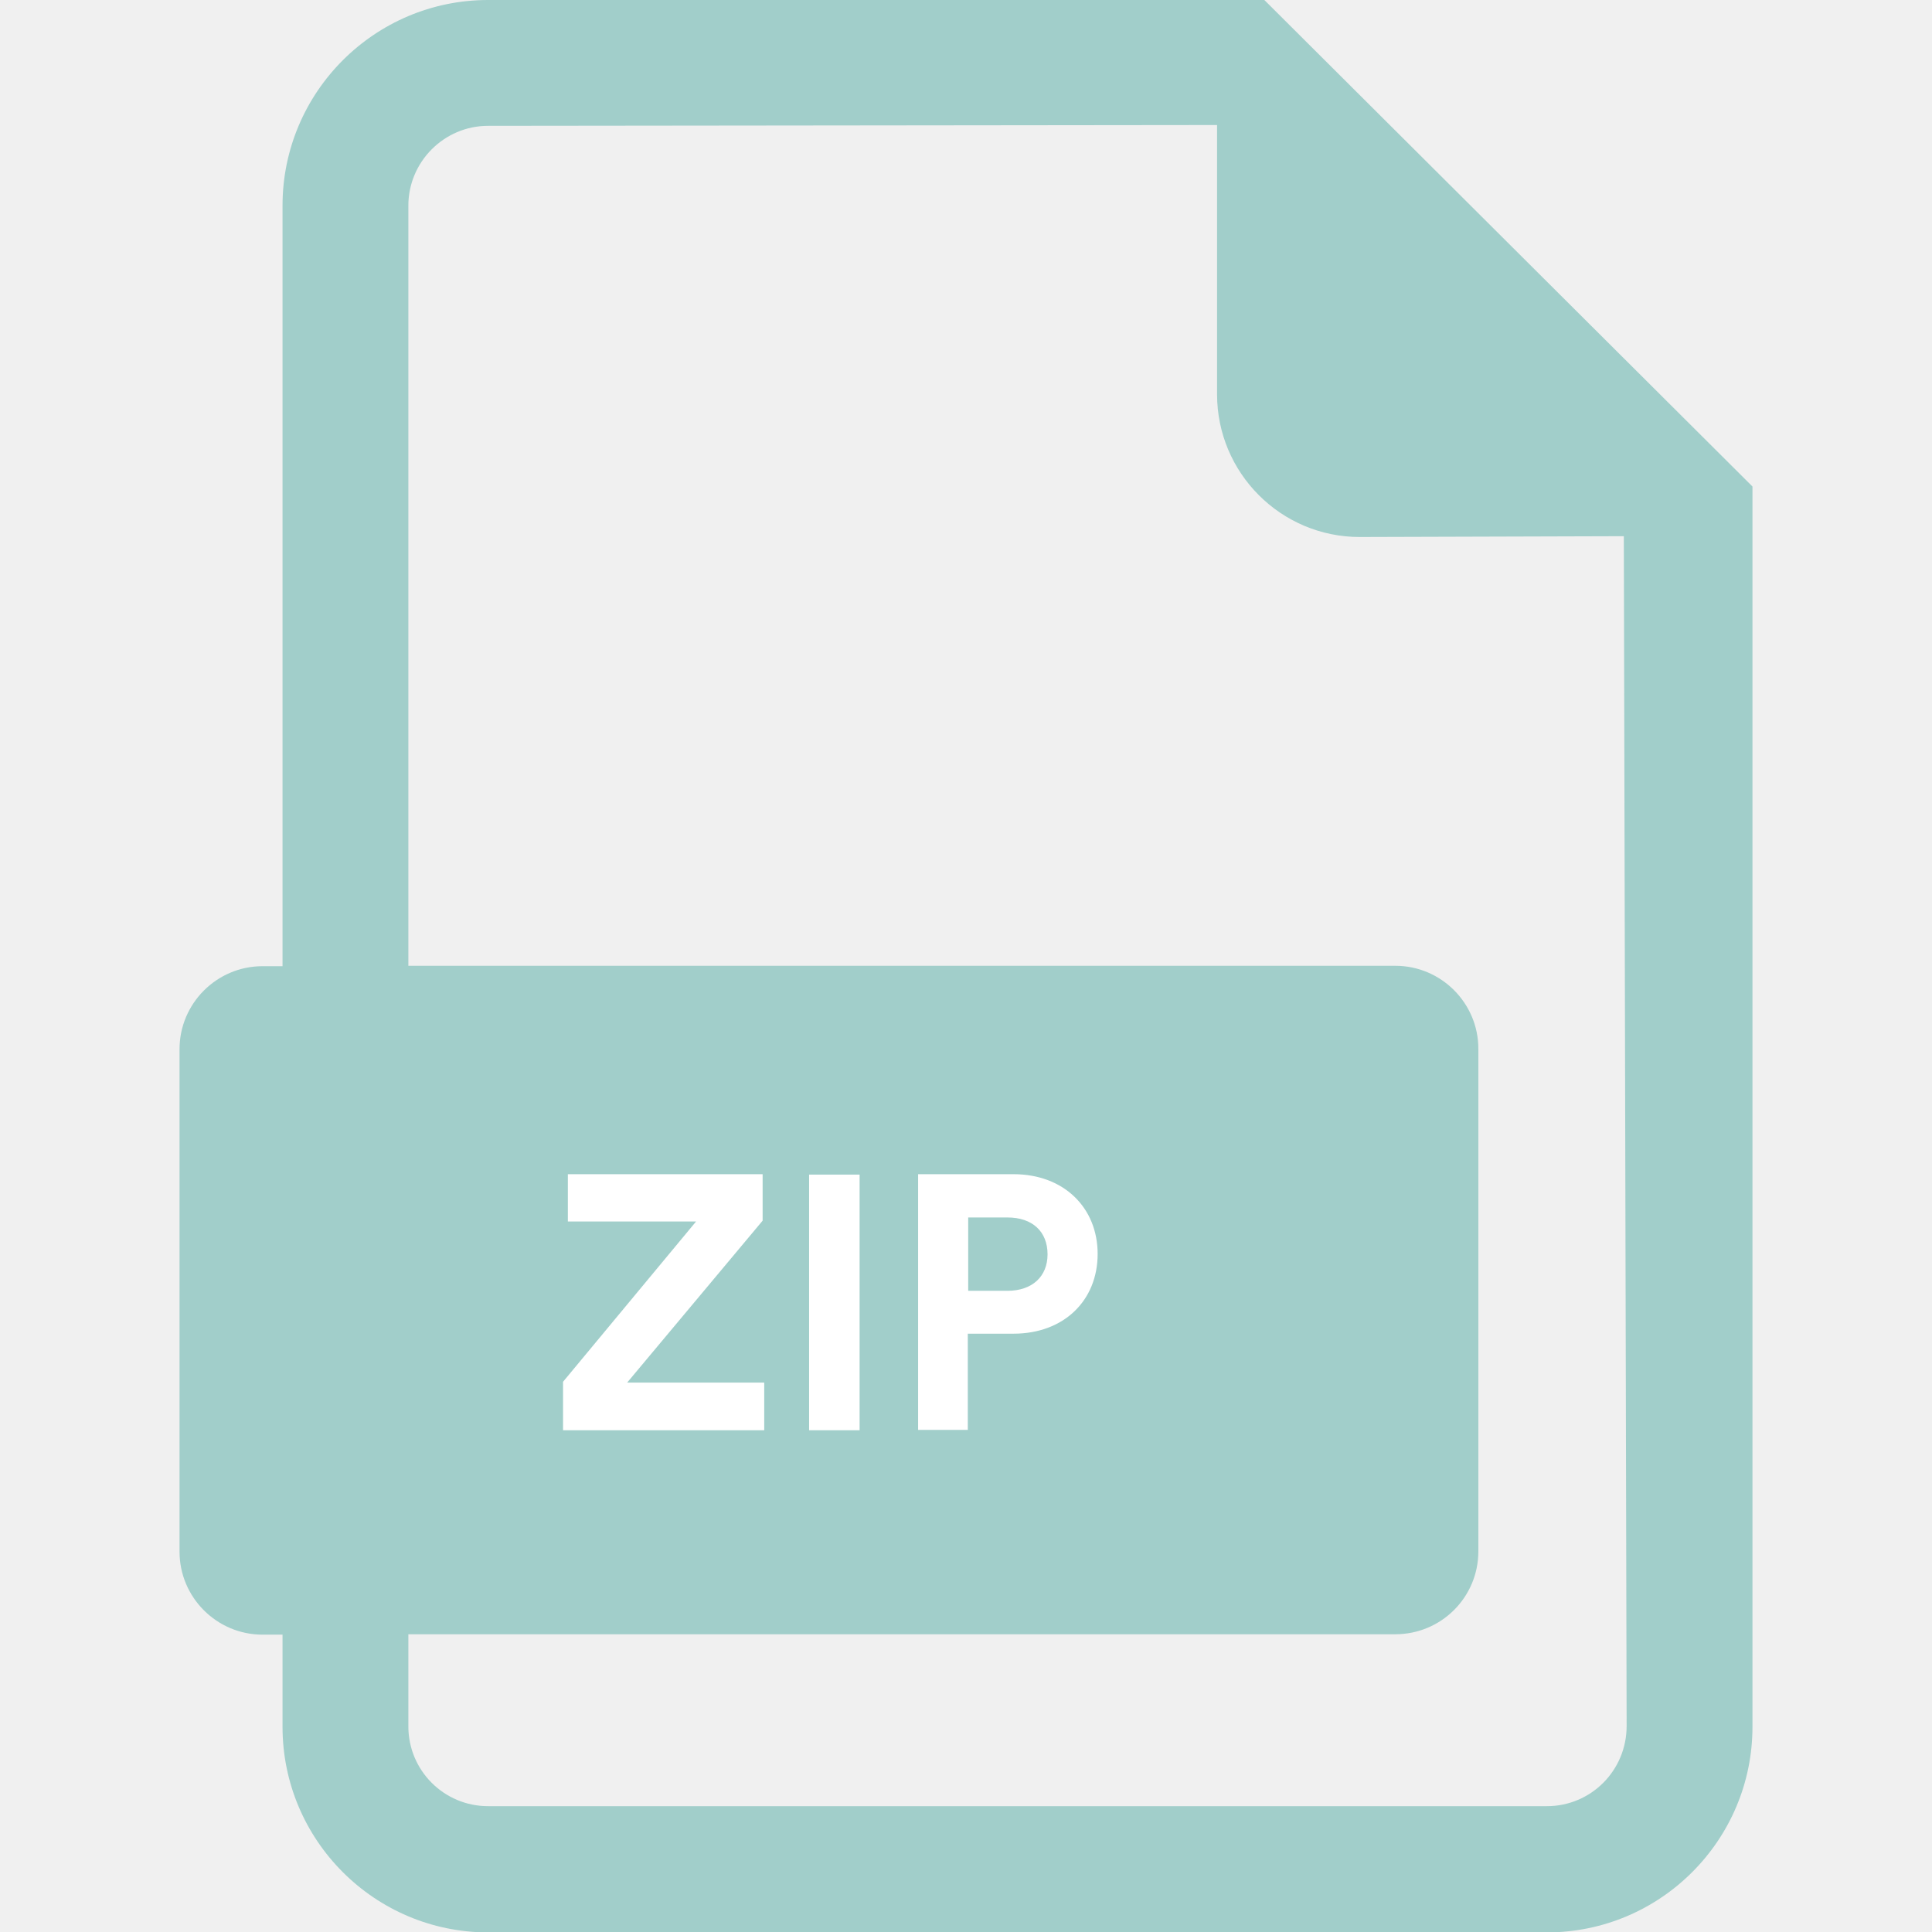
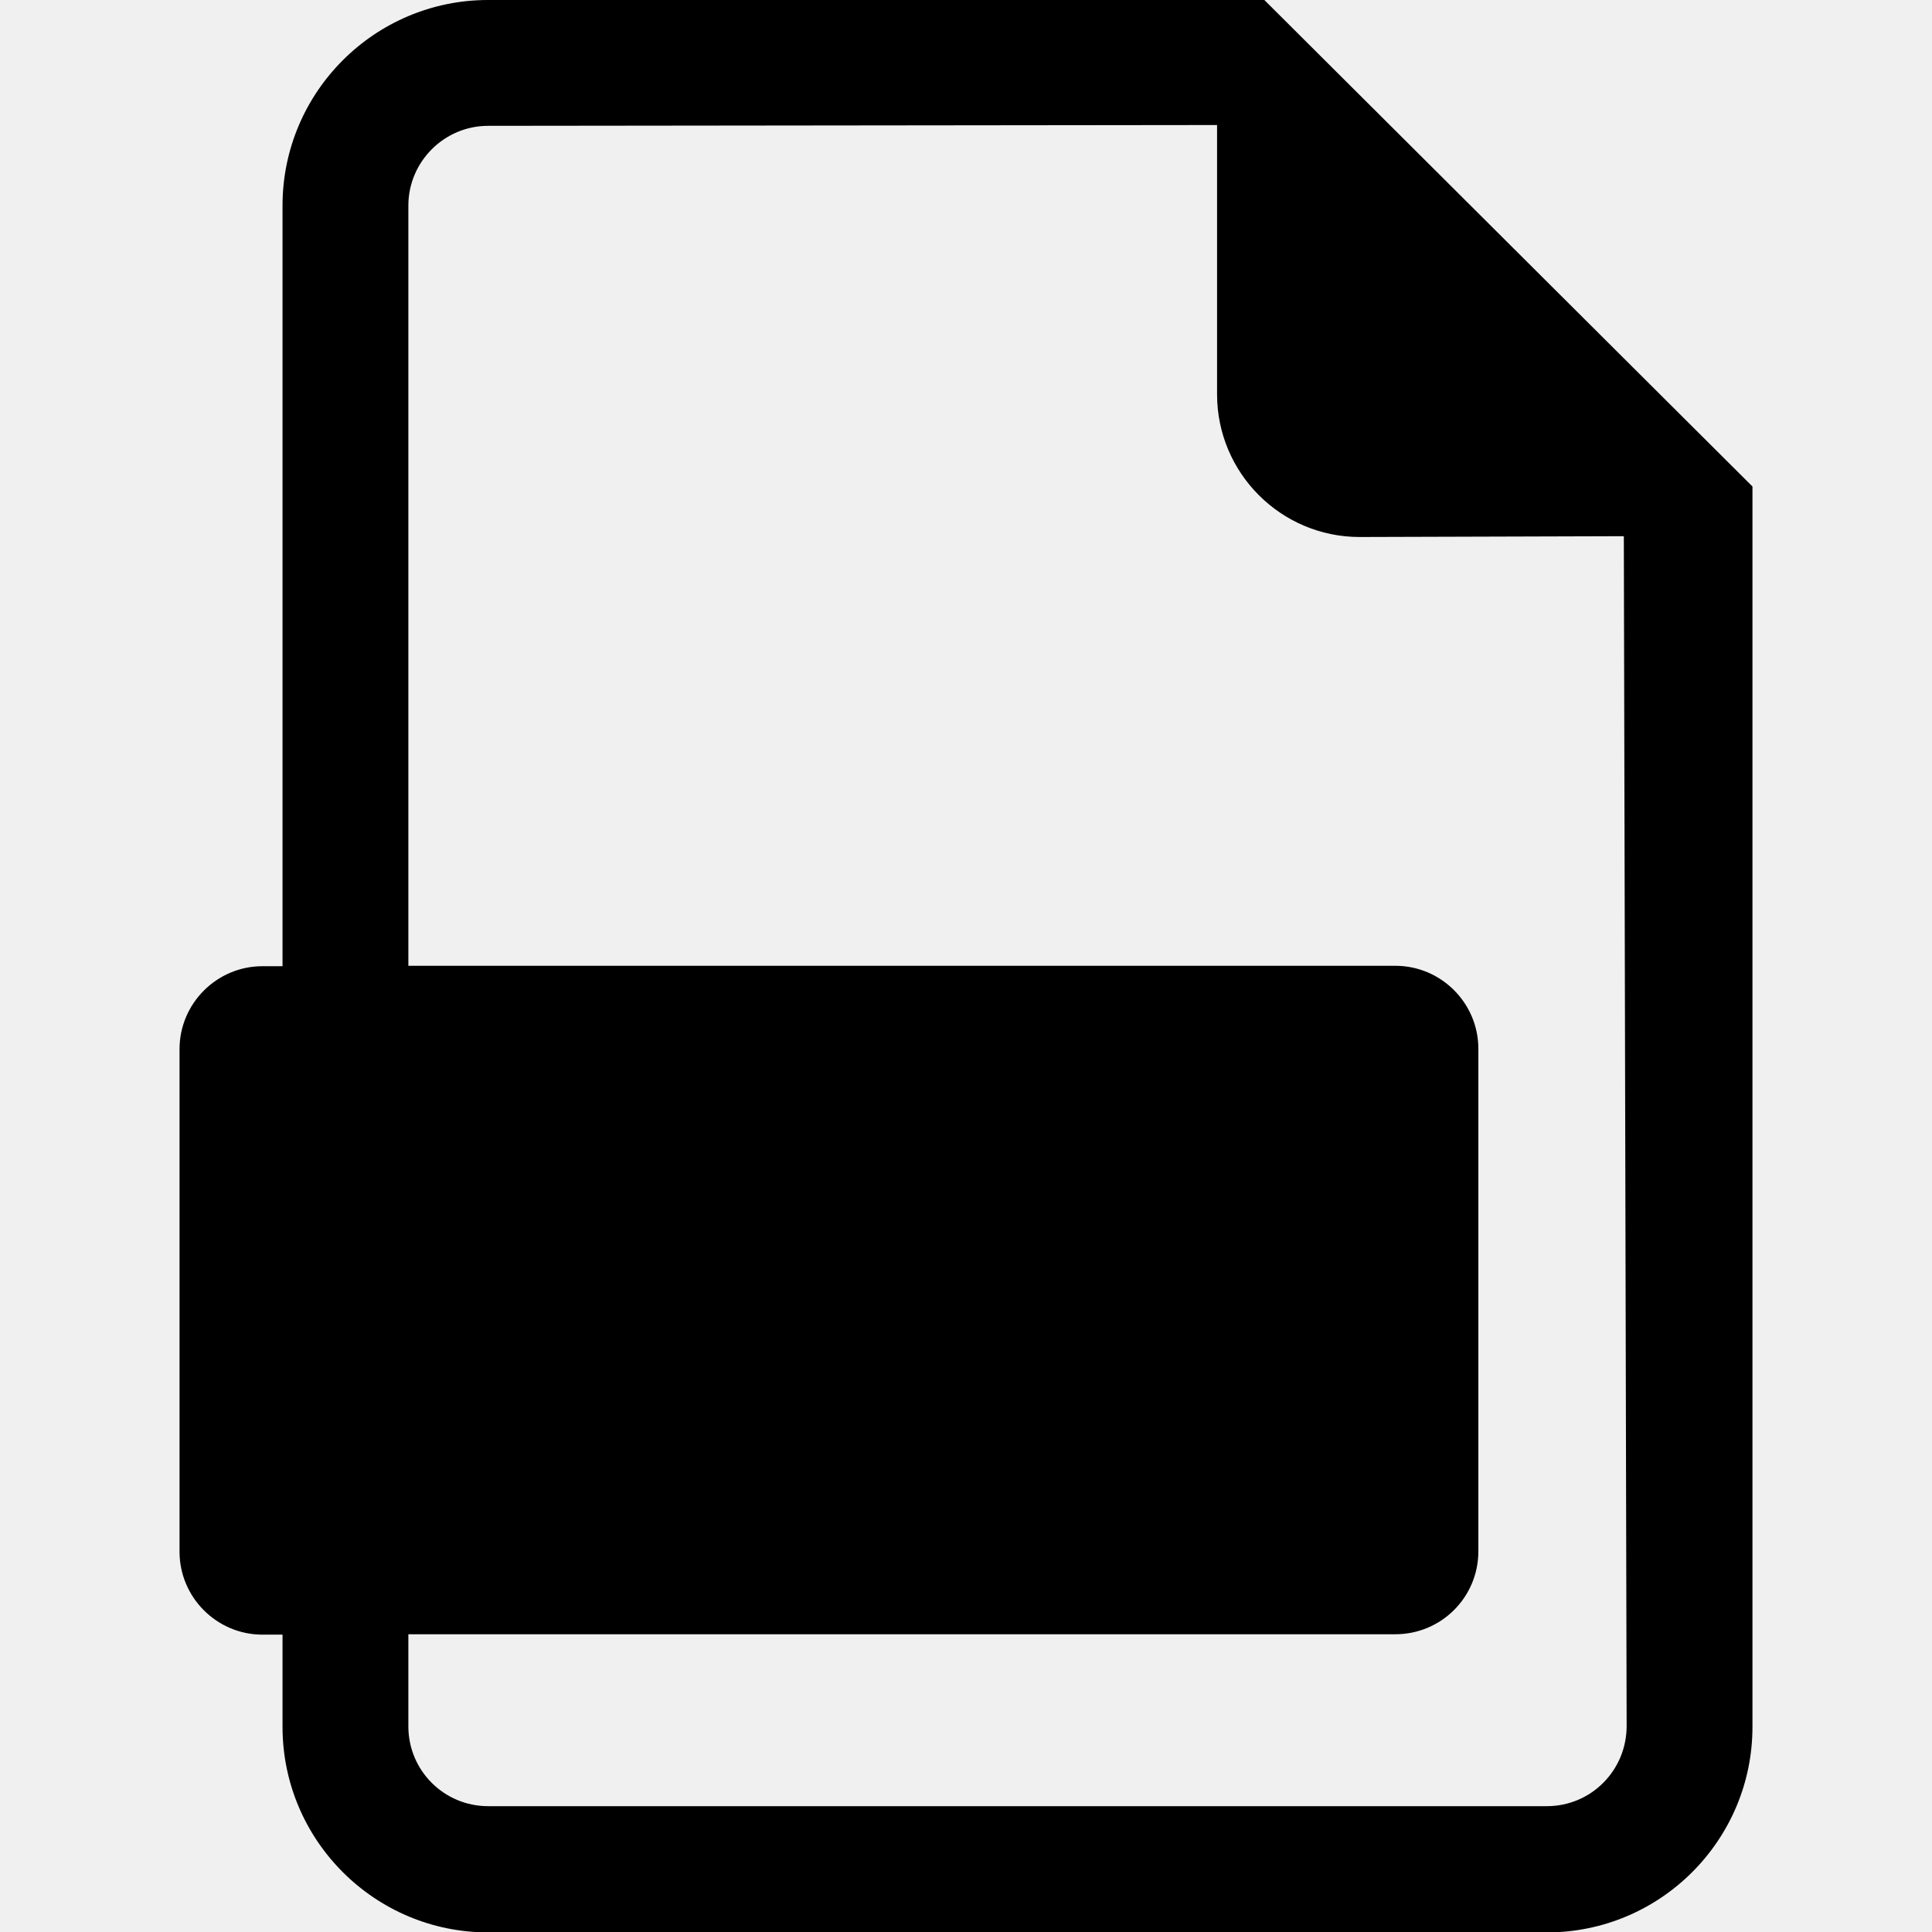
<svg xmlns="http://www.w3.org/2000/svg" id="Capa_1" viewBox="0 0 482.1 482.1">
-   <style>.st0{fill:#a1ceca}</style>
+   <style />
  <path d="M142 310.2c0-8-5.6-12.8-15.4-12.8-4 0-6.7.4-8.1.8v25.7c1.7.4 3.7.5 6.6.5 10.5 0 16.9-5.3 16.9-14.2zm60.7-12.5c-4.4 0-7.2.4-8.9.8v56.9c1.7.4 4.4.4 6.8.4 17.8.1 29.4-9.7 29.4-30.4.2-18.2-10.4-27.7-27.3-27.7z" />
-   <path class="st0" d="M315.5 0H121.8C93.5 0 70.5 23 70.5 51.3v189.8h-5c-11.4 0-20.7 9.3-20.7 20.7v125.4c0 11.4 9.3 20.7 20.7 20.7h5v23c0 28.3 23 51.3 51.3 51.3H386c28.3 0 51.3-23 51.3-51.3V121.4L315.5 0zM99.1 284.4c6.1-1 14.6-1.8 26.6-1.8 12.1 0 20.8 2.3 26.6 7 5.5 4.4 9.3 11.6 9.3 20.1 0 8.5-2.8 15.7-8 20.6-6.7 6.3-16.6 9.2-28.3 9.2-2.6 0-4.9-.1-6.7-.4v31.1H99.1v-85.8zM386 450.7H121.8c-11 0-19.9-8.9-19.9-19.9v-23h246.3c11.4 0 20.7-9.2 20.7-20.7V261.7c0-11.4-9.3-20.7-20.7-20.7H101.9V51.3c0-10.9 8.9-19.9 19.9-19.9l181.9-.2v67.2c0 19.6 15.9 35.6 35.6 35.6l65.9-.2.7 296.9c0 11.1-8.9 20-19.9 20zm-211.9-80.9v-85.4c7.2-1.1 16.6-1.8 26.6-1.8 16.5 0 27.2 3 35.6 9.3 9 6.7 14.7 17.4 14.7 32.8 0 16.6-6.1 28.1-14.5 35.2-9.2 7.6-23.1 11.2-40.1 11.2-10.2 0-17.4-.7-22.3-1.3zm140.8-50.6v16h-31.2v35H264v-87h53.2v16.1h-33.4v19.9h31.1z" />
-   <path class="st0" d="M80 267.9h259v118H80z" />
-   <path d="M140.5 356.9v-12.1l33.2-40h-32V293h48.6v11.6L156.5 345h34.2v11.9h-50.2zm61.4 0v-63.8h12.6v63.8h-12.6zm39.6-24.1v24h-12.4V293h23.8c12.6 0 21 8.4 21 19.9 0 11.6-8.4 19.9-21 19.9h-11.4zm9.9-10.7c6.2 0 10-3.6 10-9.1 0-5.7-3.8-9.2-10-9.2h-9.8v18.3h9.8z" fill="#fff" />
+   <path d="M315.5 0H121.8C93.5 0 70.5 23 70.5 51.3v189.8h-5c-11.4 0-20.7 9.3-20.7 20.7v125.4c0 11.4 9.3 20.7 20.7 20.7h5v23c0 28.3 23 51.3 51.3 51.3H386c28.3 0 51.3-23 51.3-51.3V121.4L315.5 0zM99.1 284.4c6.1-1 14.6-1.8 26.6-1.8 12.1 0 20.8 2.3 26.6 7 5.5 4.4 9.3 11.6 9.3 20.1 0 8.5-2.8 15.7-8 20.6-6.7 6.3-16.6 9.2-28.3 9.2-2.6 0-4.9-.1-6.7-.4v31.1H99.1v-85.8zM386 450.7H121.8c-11 0-19.9-8.9-19.9-19.9v-23h246.3c11.4 0 20.7-9.2 20.7-20.7V261.7c0-11.4-9.3-20.7-20.7-20.7H101.9V51.3c0-10.9 8.9-19.9 19.9-19.9l181.9-.2v67.2c0 19.6 15.9 35.6 35.6 35.6l65.9-.2.7 296.9c0 11.1-8.9 20-19.9 20zm-211.9-80.9v-85.4c7.2-1.1 16.6-1.8 26.6-1.8 16.5 0 27.2 3 35.6 9.3 9 6.7 14.7 17.4 14.7 32.8 0 16.6-6.1 28.1-14.5 35.2-9.2 7.6-23.1 11.2-40.1 11.2-10.2 0-17.4-.7-22.3-1.3zm140.8-50.6v16h-31.2v35H264v-87h53.2v16.1h-33.4v19.9h31.1z" />
+   <path d="M80 267.9h259v118H80z" />
+   <path d="M140.5 356.9v-12.1l33.2-40h-32V293h48.6v11.6L156.5 345h34.2v11.9h-50.2zm61.4 0v-63.8h12.6v63.8h-12.6zm39.6-24.1v24h-12.4V293h23.8c12.6 0 21 8.4 21 19.9 0 11.6-8.4 19.9-21 19.9h-11.4zm9.9-10.7c6.2 0 10-3.6 10-9.1 0-5.7-3.8-9.2-10-9.2h-9.8v18.3h9.8z" />
</svg>
